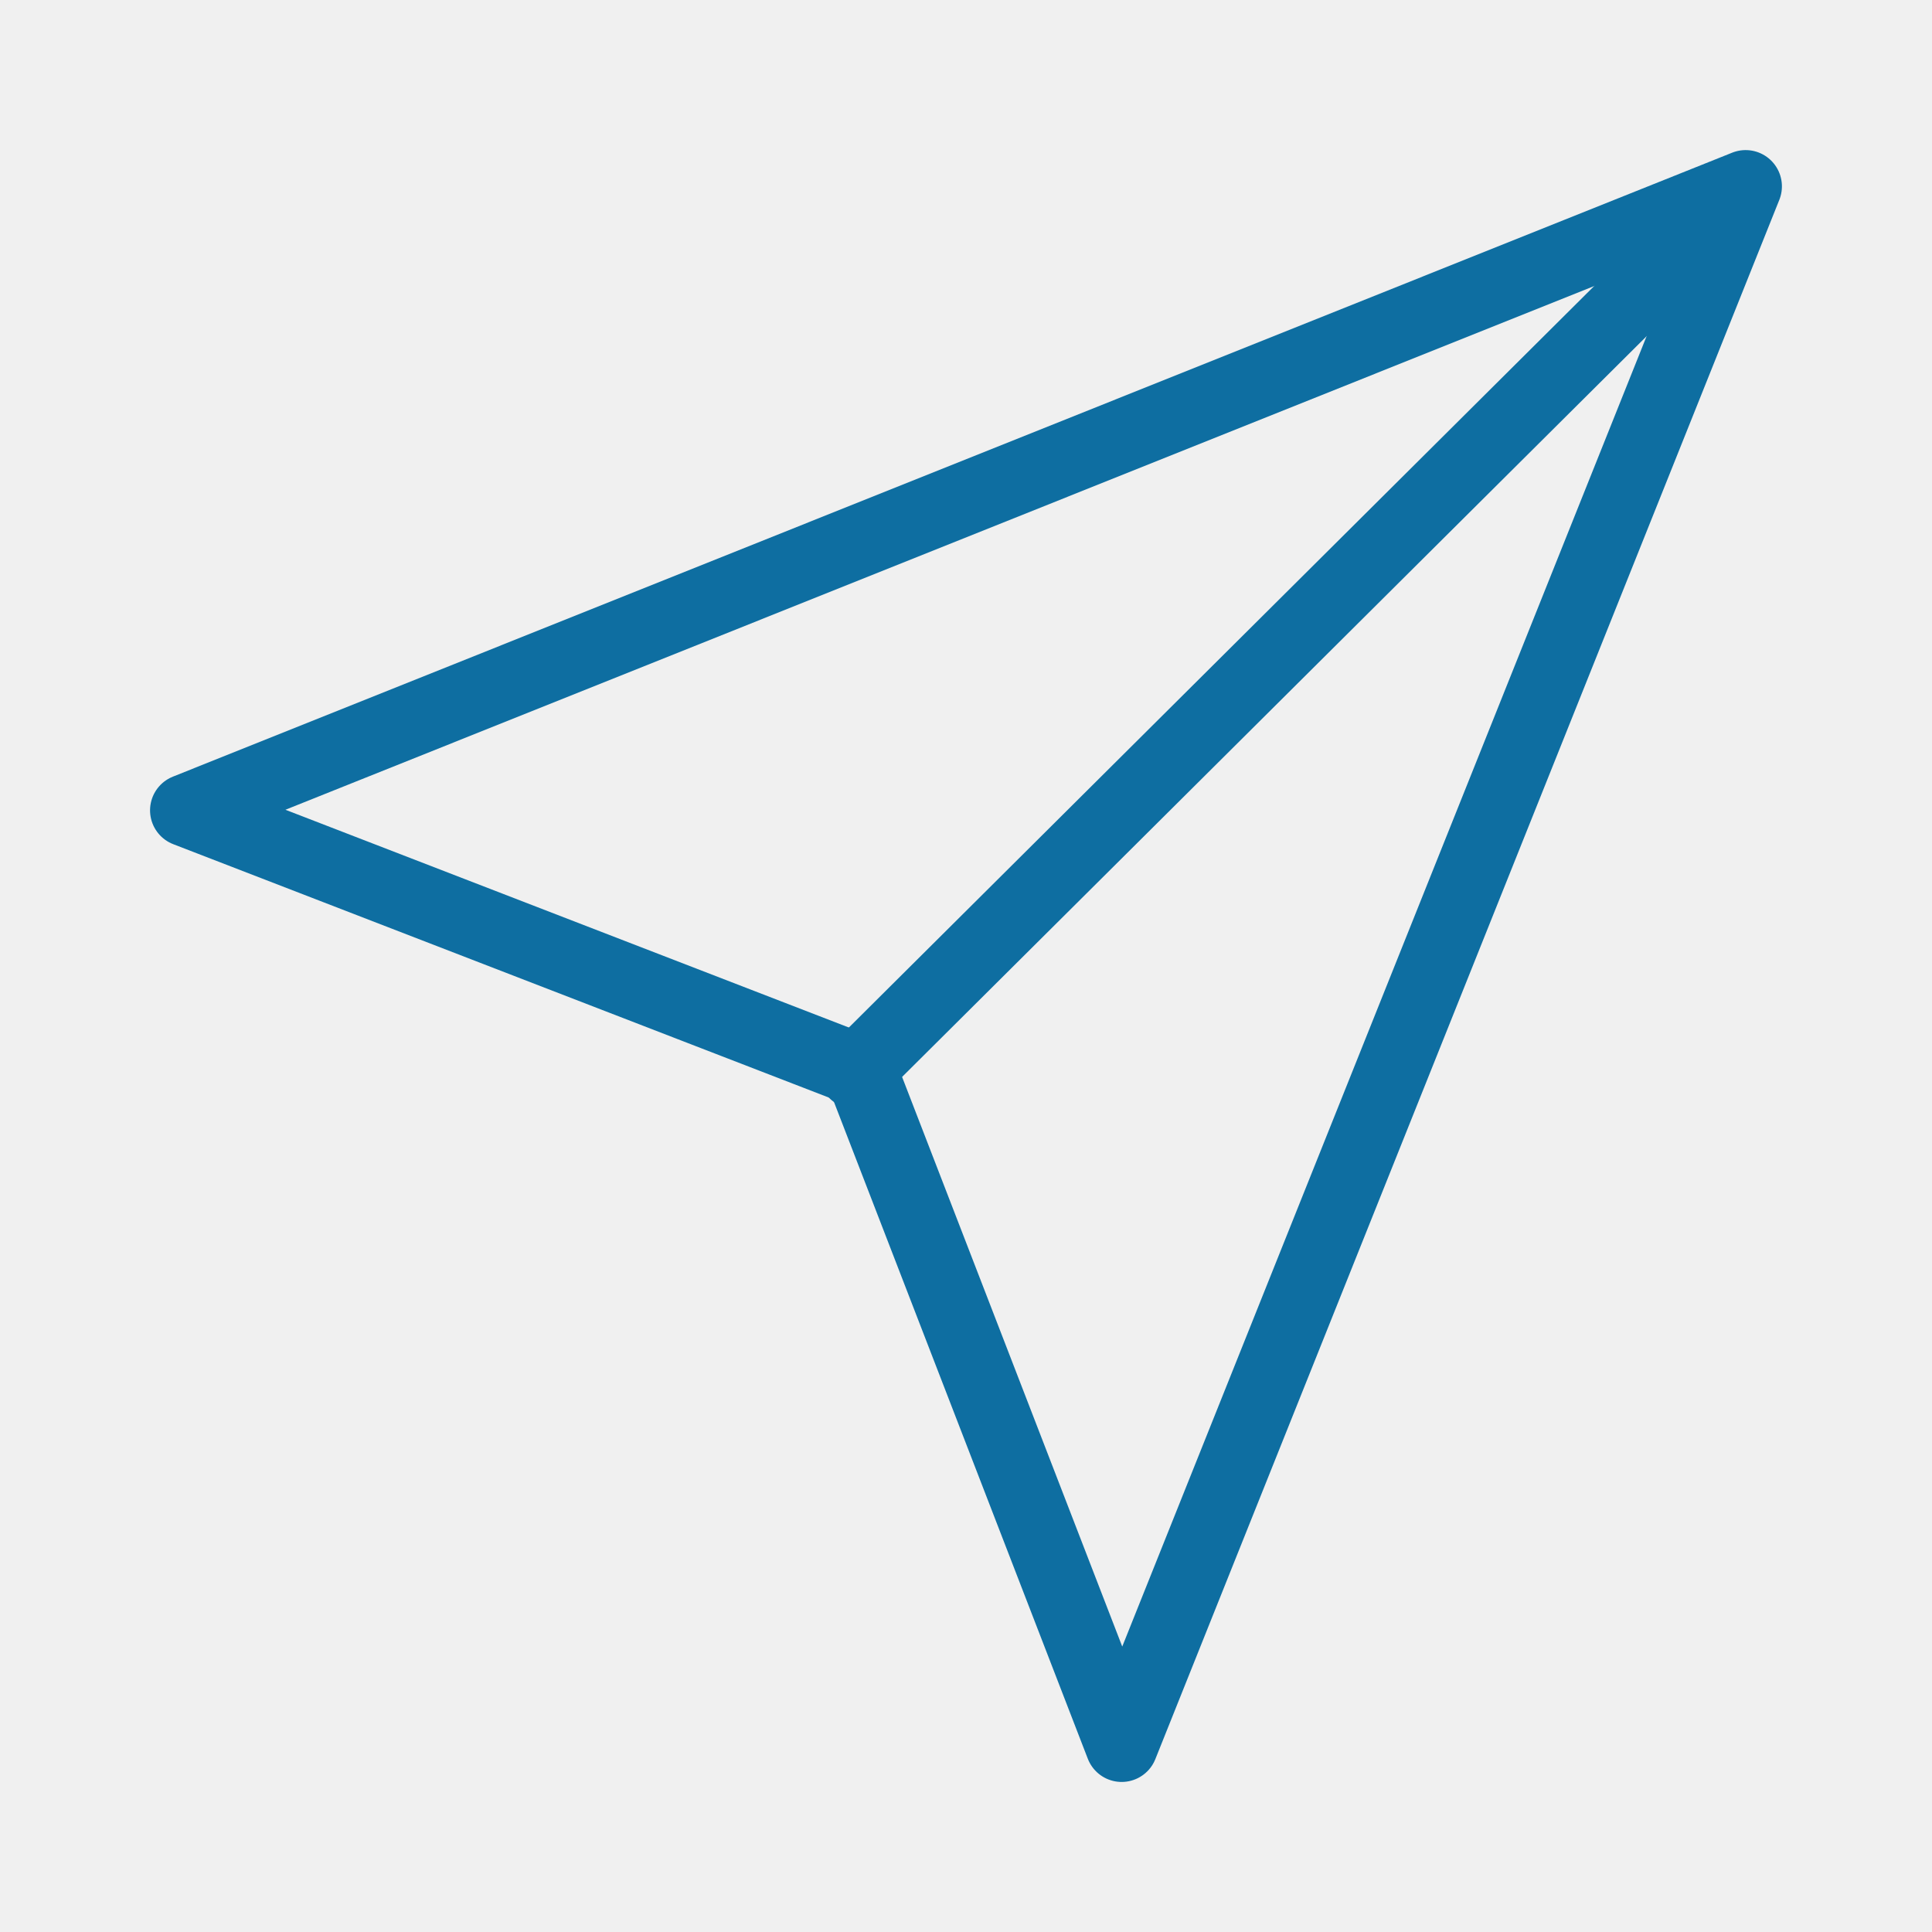
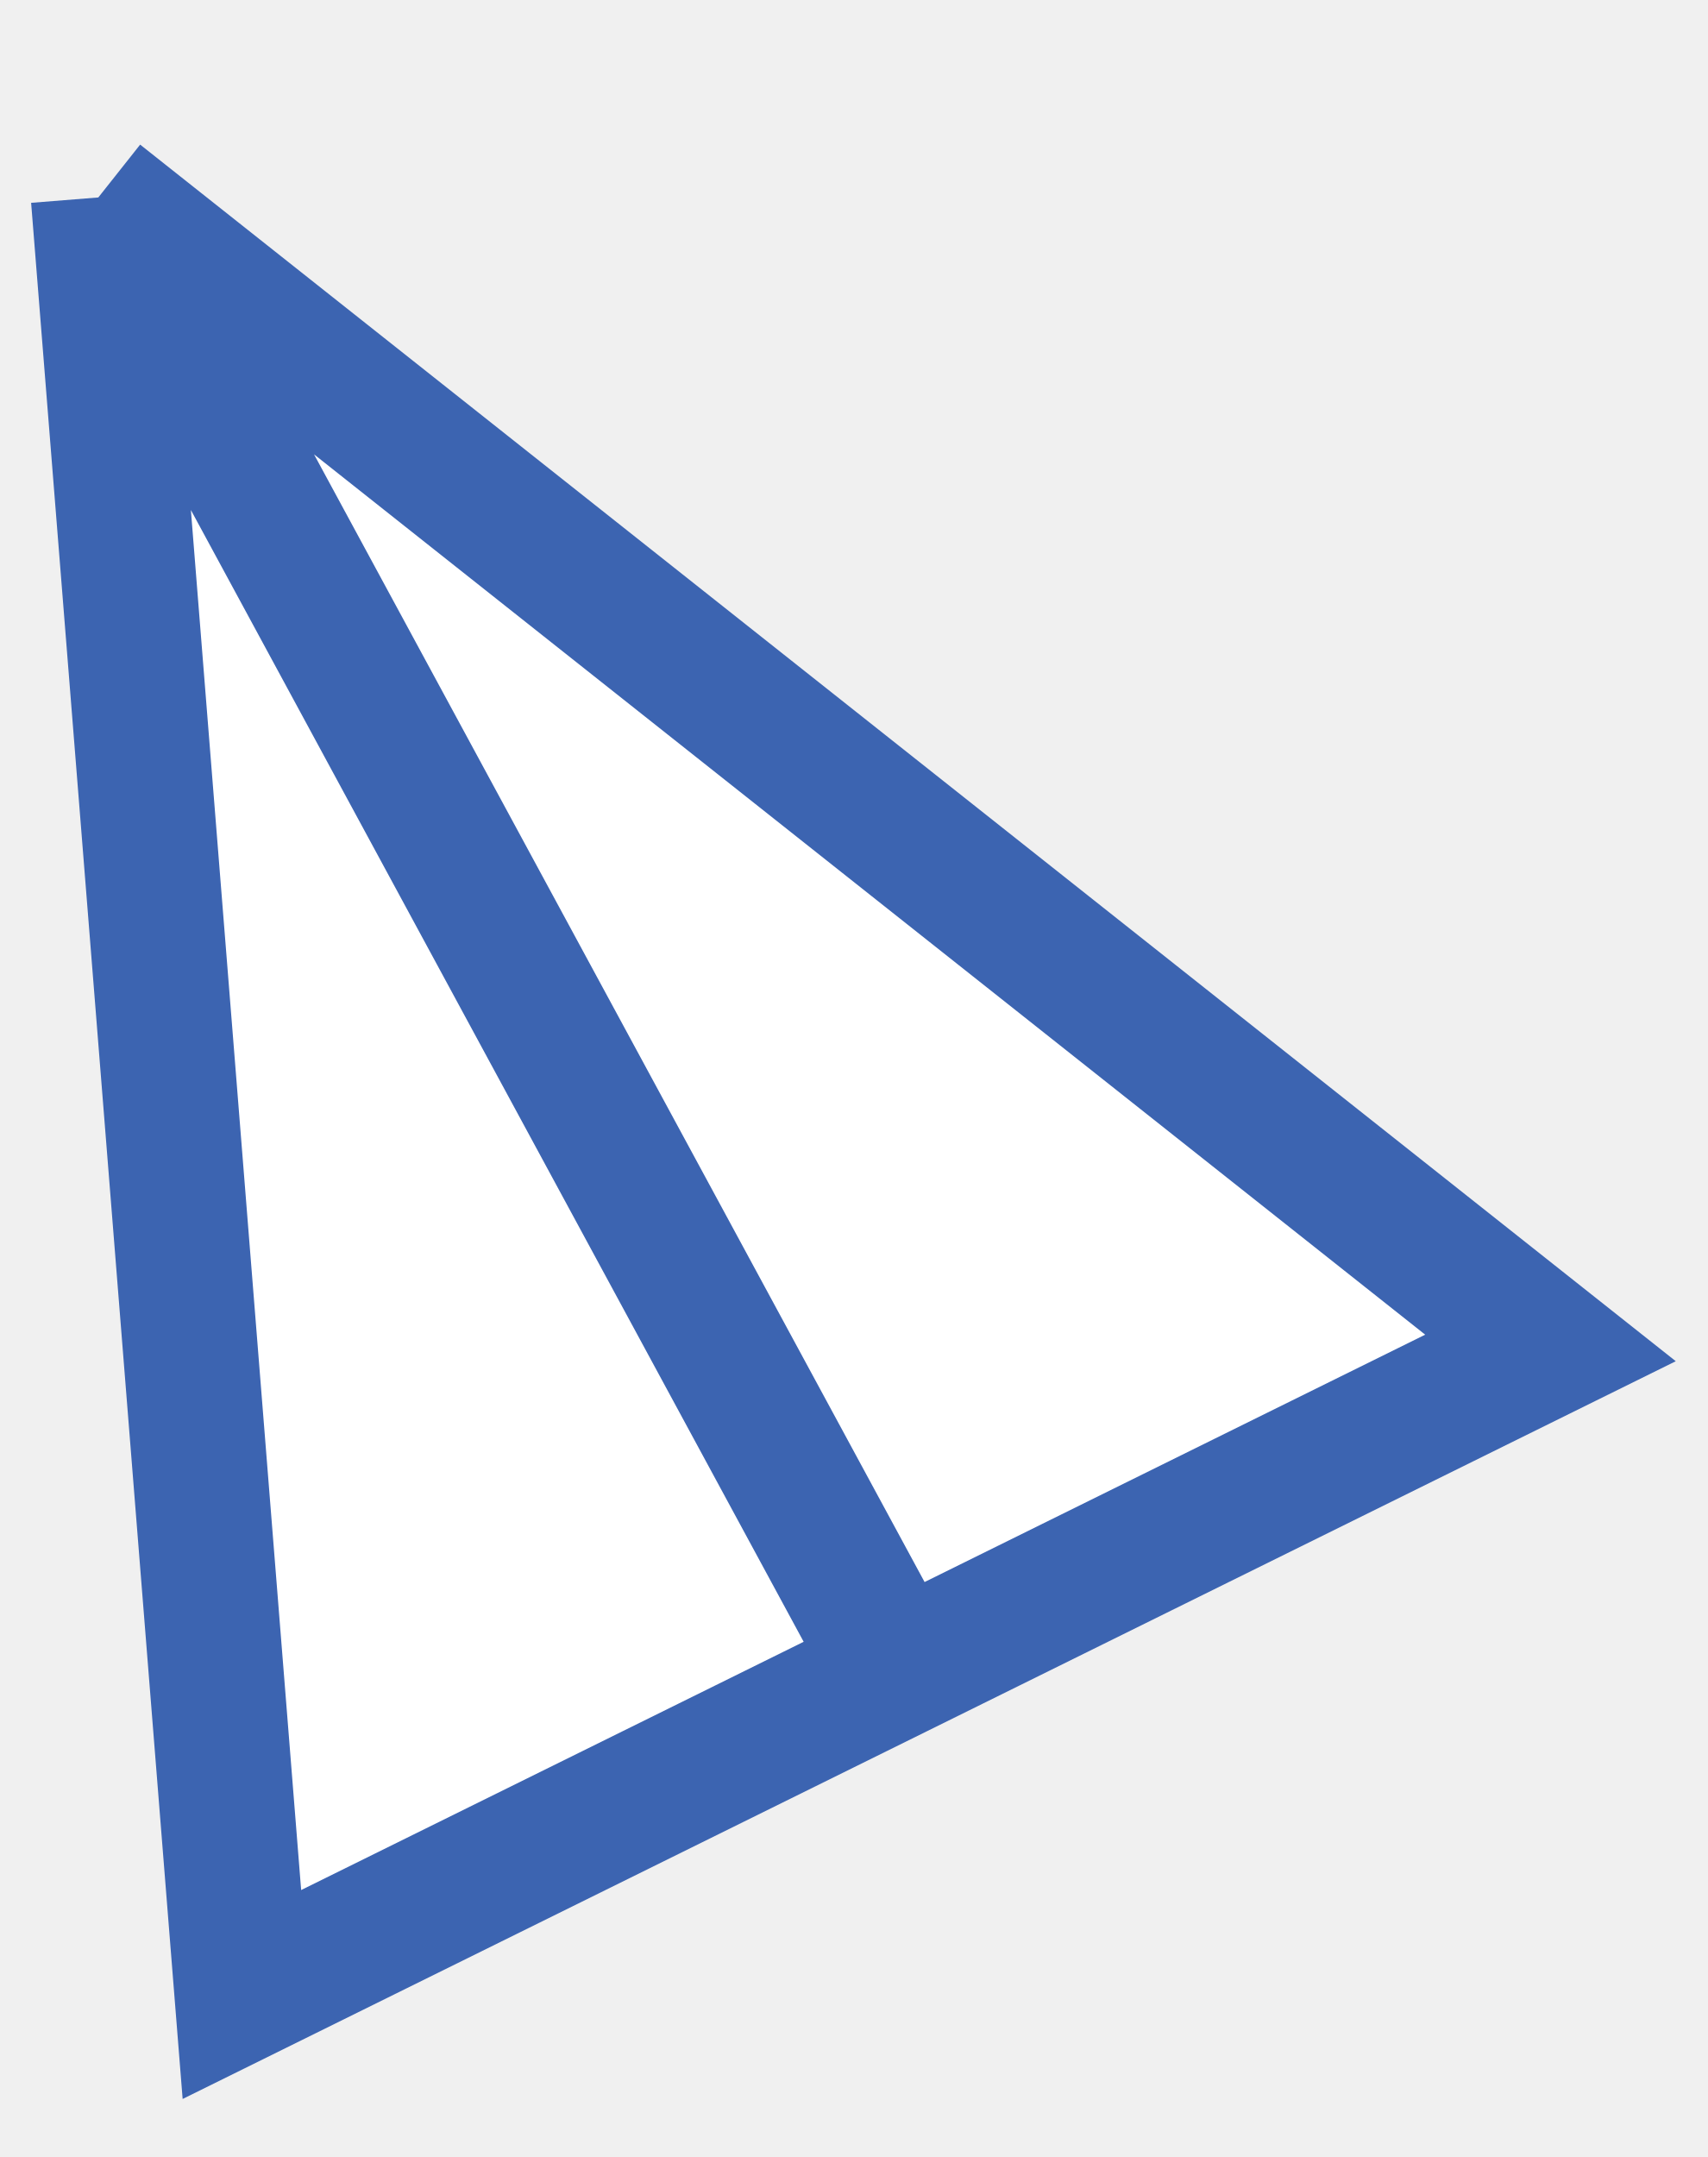
- <svg xmlns="http://www.w3.org/2000/svg" height="32" id="svg4152" version="1.1" viewBox="0 0 32 32" width="32">
-   <defs id="defs4154" />
-   <g id="layer1">
-     <g id="g4534" style="fill:none;stroke:#0e6ea1;stroke-width:0.746;stroke-miterlimit:4;stroke-dasharray:none;stroke-opacity:1" transform="matrix(1.13911,1.13911,-1.13911,1.13911,96.03756,29.8251)">
-       <path d="m -41.2,17.727 6.8,15.873 -6.8,-3.009 -6.8,3.009 z" id="rect4529" style="opacity:1;fill:none;fill-opacity:1;stroke:#0e6ea1;stroke-width:0.746;stroke-linecap:round;stroke-linejoin:round;stroke-miterlimit:4;stroke-dasharray:none;stroke-opacity:1" />
-       <path d="m -41.201,18.578 -0.031,12.066" id="path4532" style="fill:none;fill-rule:evenodd;stroke:#0e6ea1;stroke-width:0.746;stroke-linecap:round;stroke-linejoin:round;stroke-miterlimit:4;stroke-dasharray:none;stroke-opacity:1" />
-     </g>
-   </g>
+ <svg xmlns="http://www.w3.org/2000/svg" width="19" height="24" viewBox="0 0 19 24" fill="none">
+   <path d="M1.094 2.197L17.255 14.998L9.974 18.595L2.692 22.192L1.094 2.197Z" fill="white" />
+   <path d="M1.094 2.197L17.255 14.998L9.974 18.595M1.094 2.197L2.692 22.192L9.974 18.595M1.094 2.197L9.974 18.595" stroke="#3C64B1" stroke-width="1.5" />
</svg>
